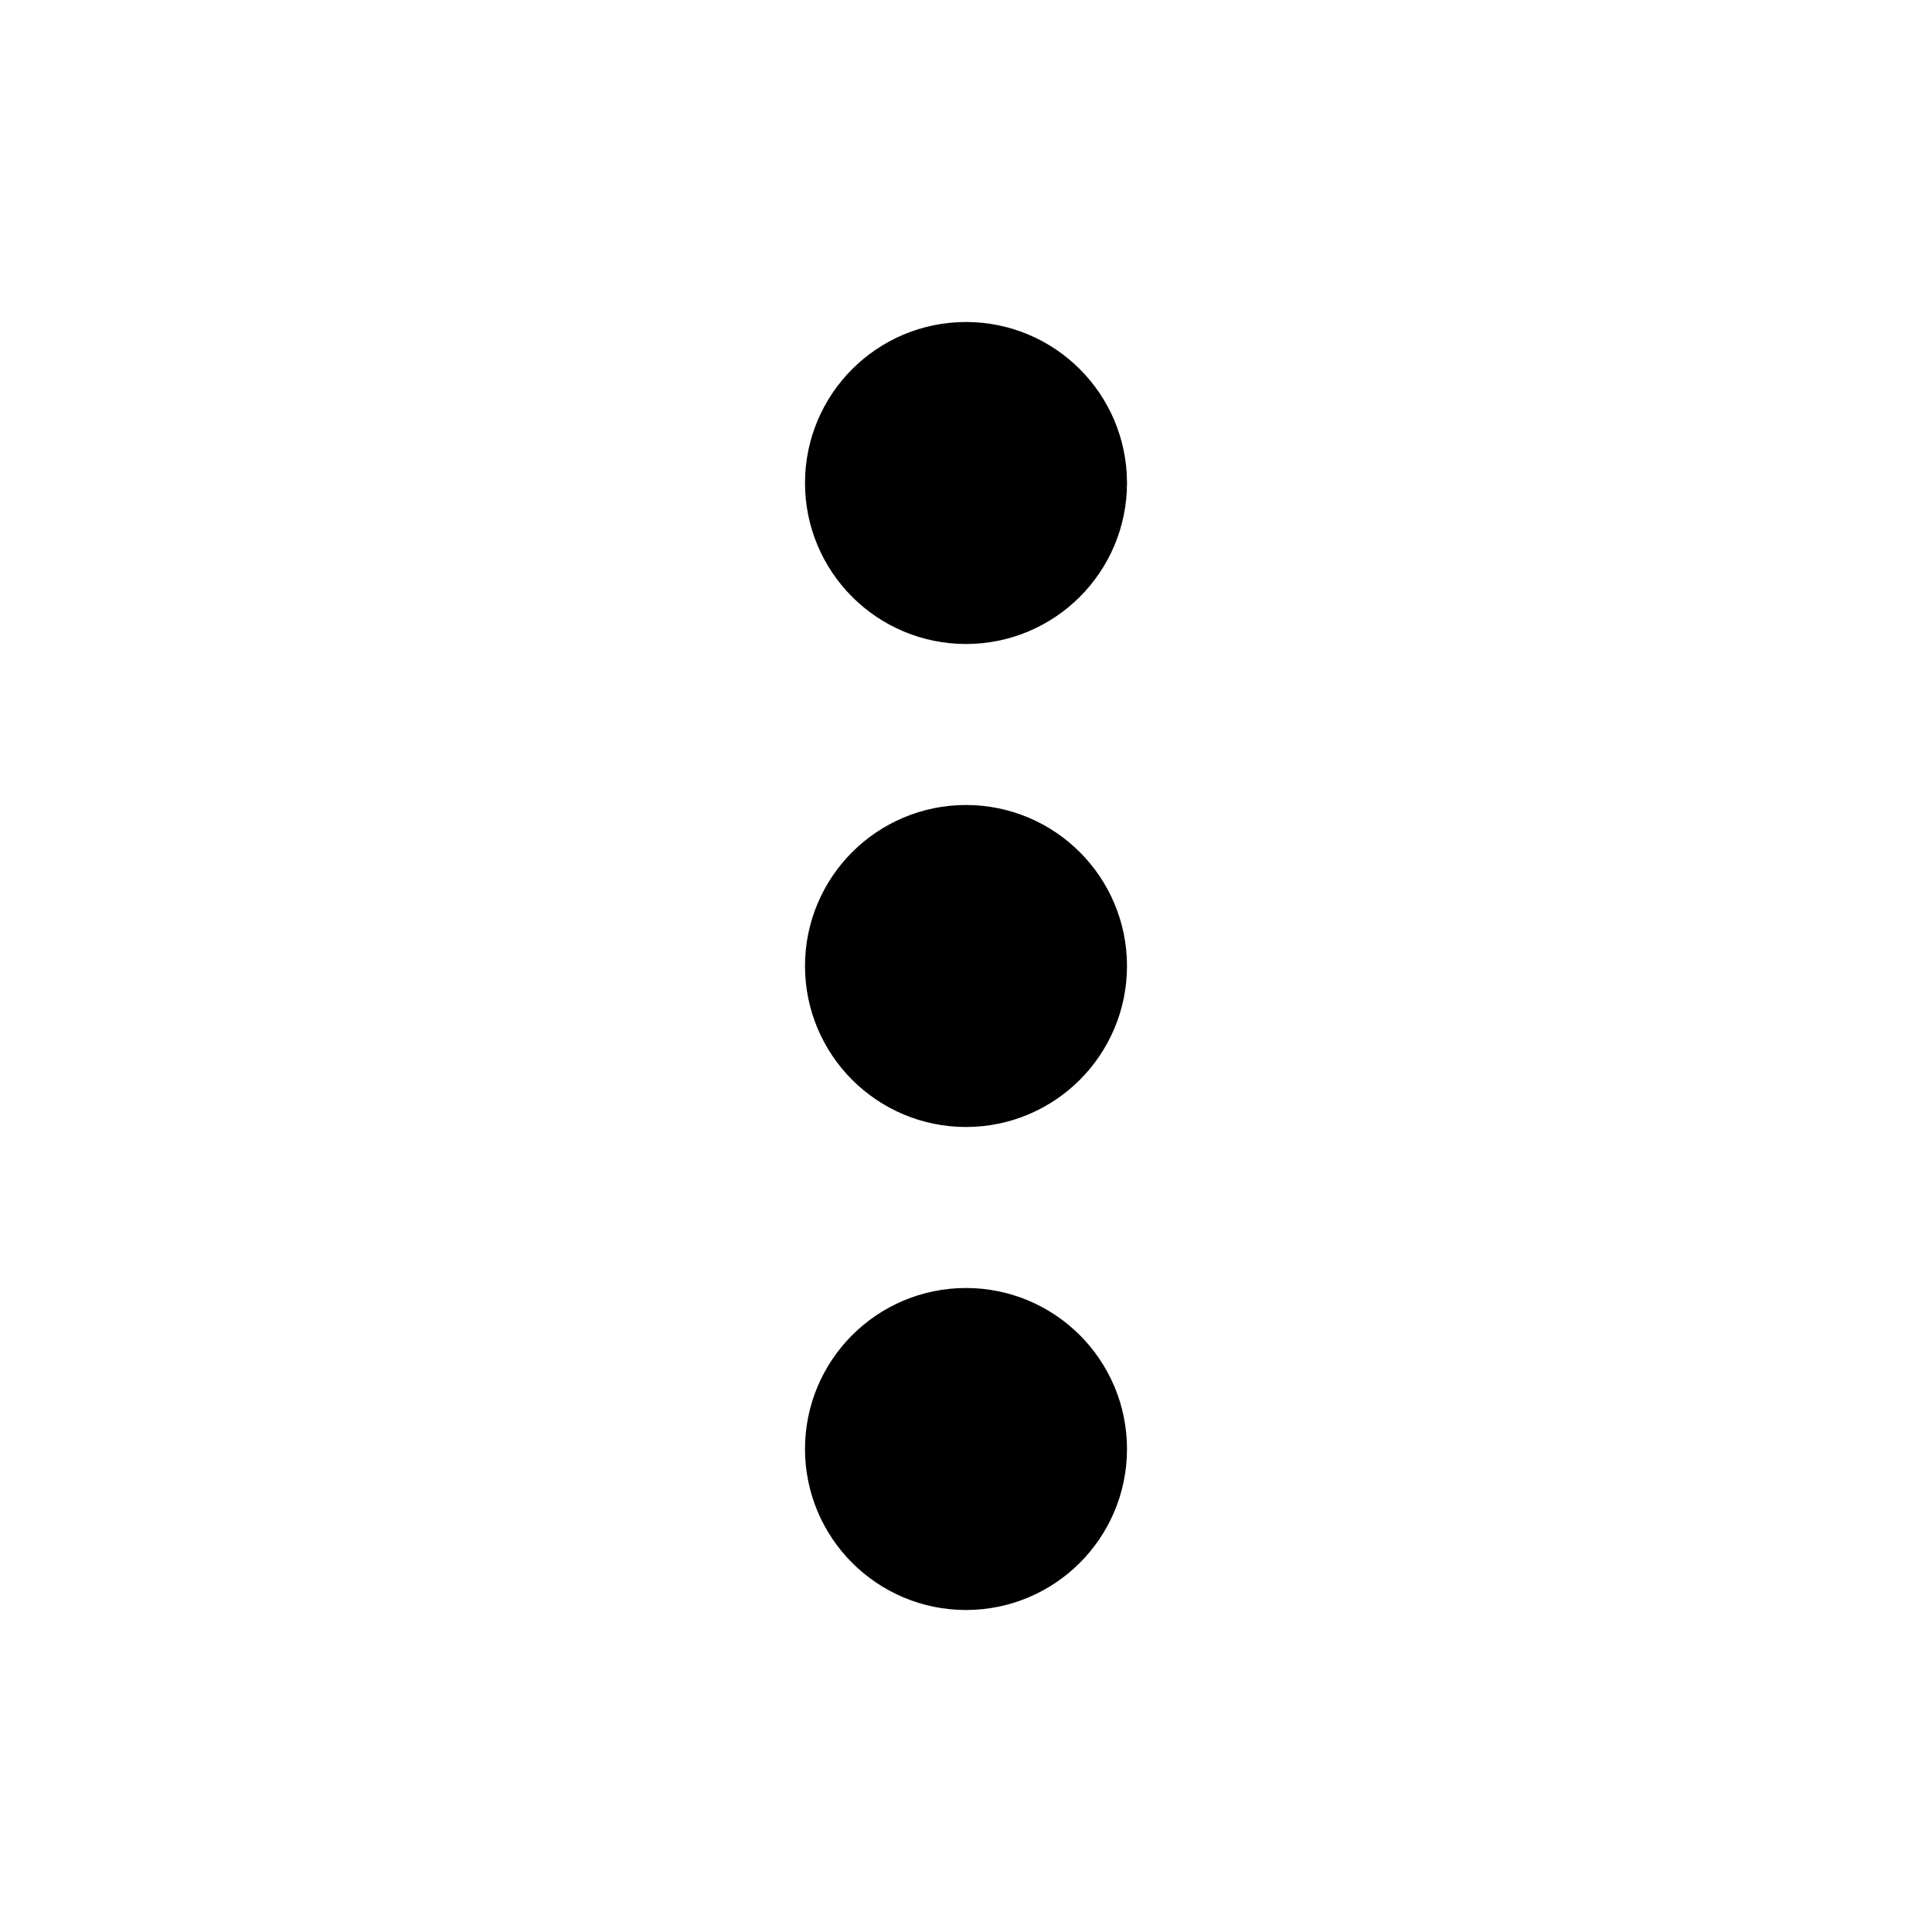
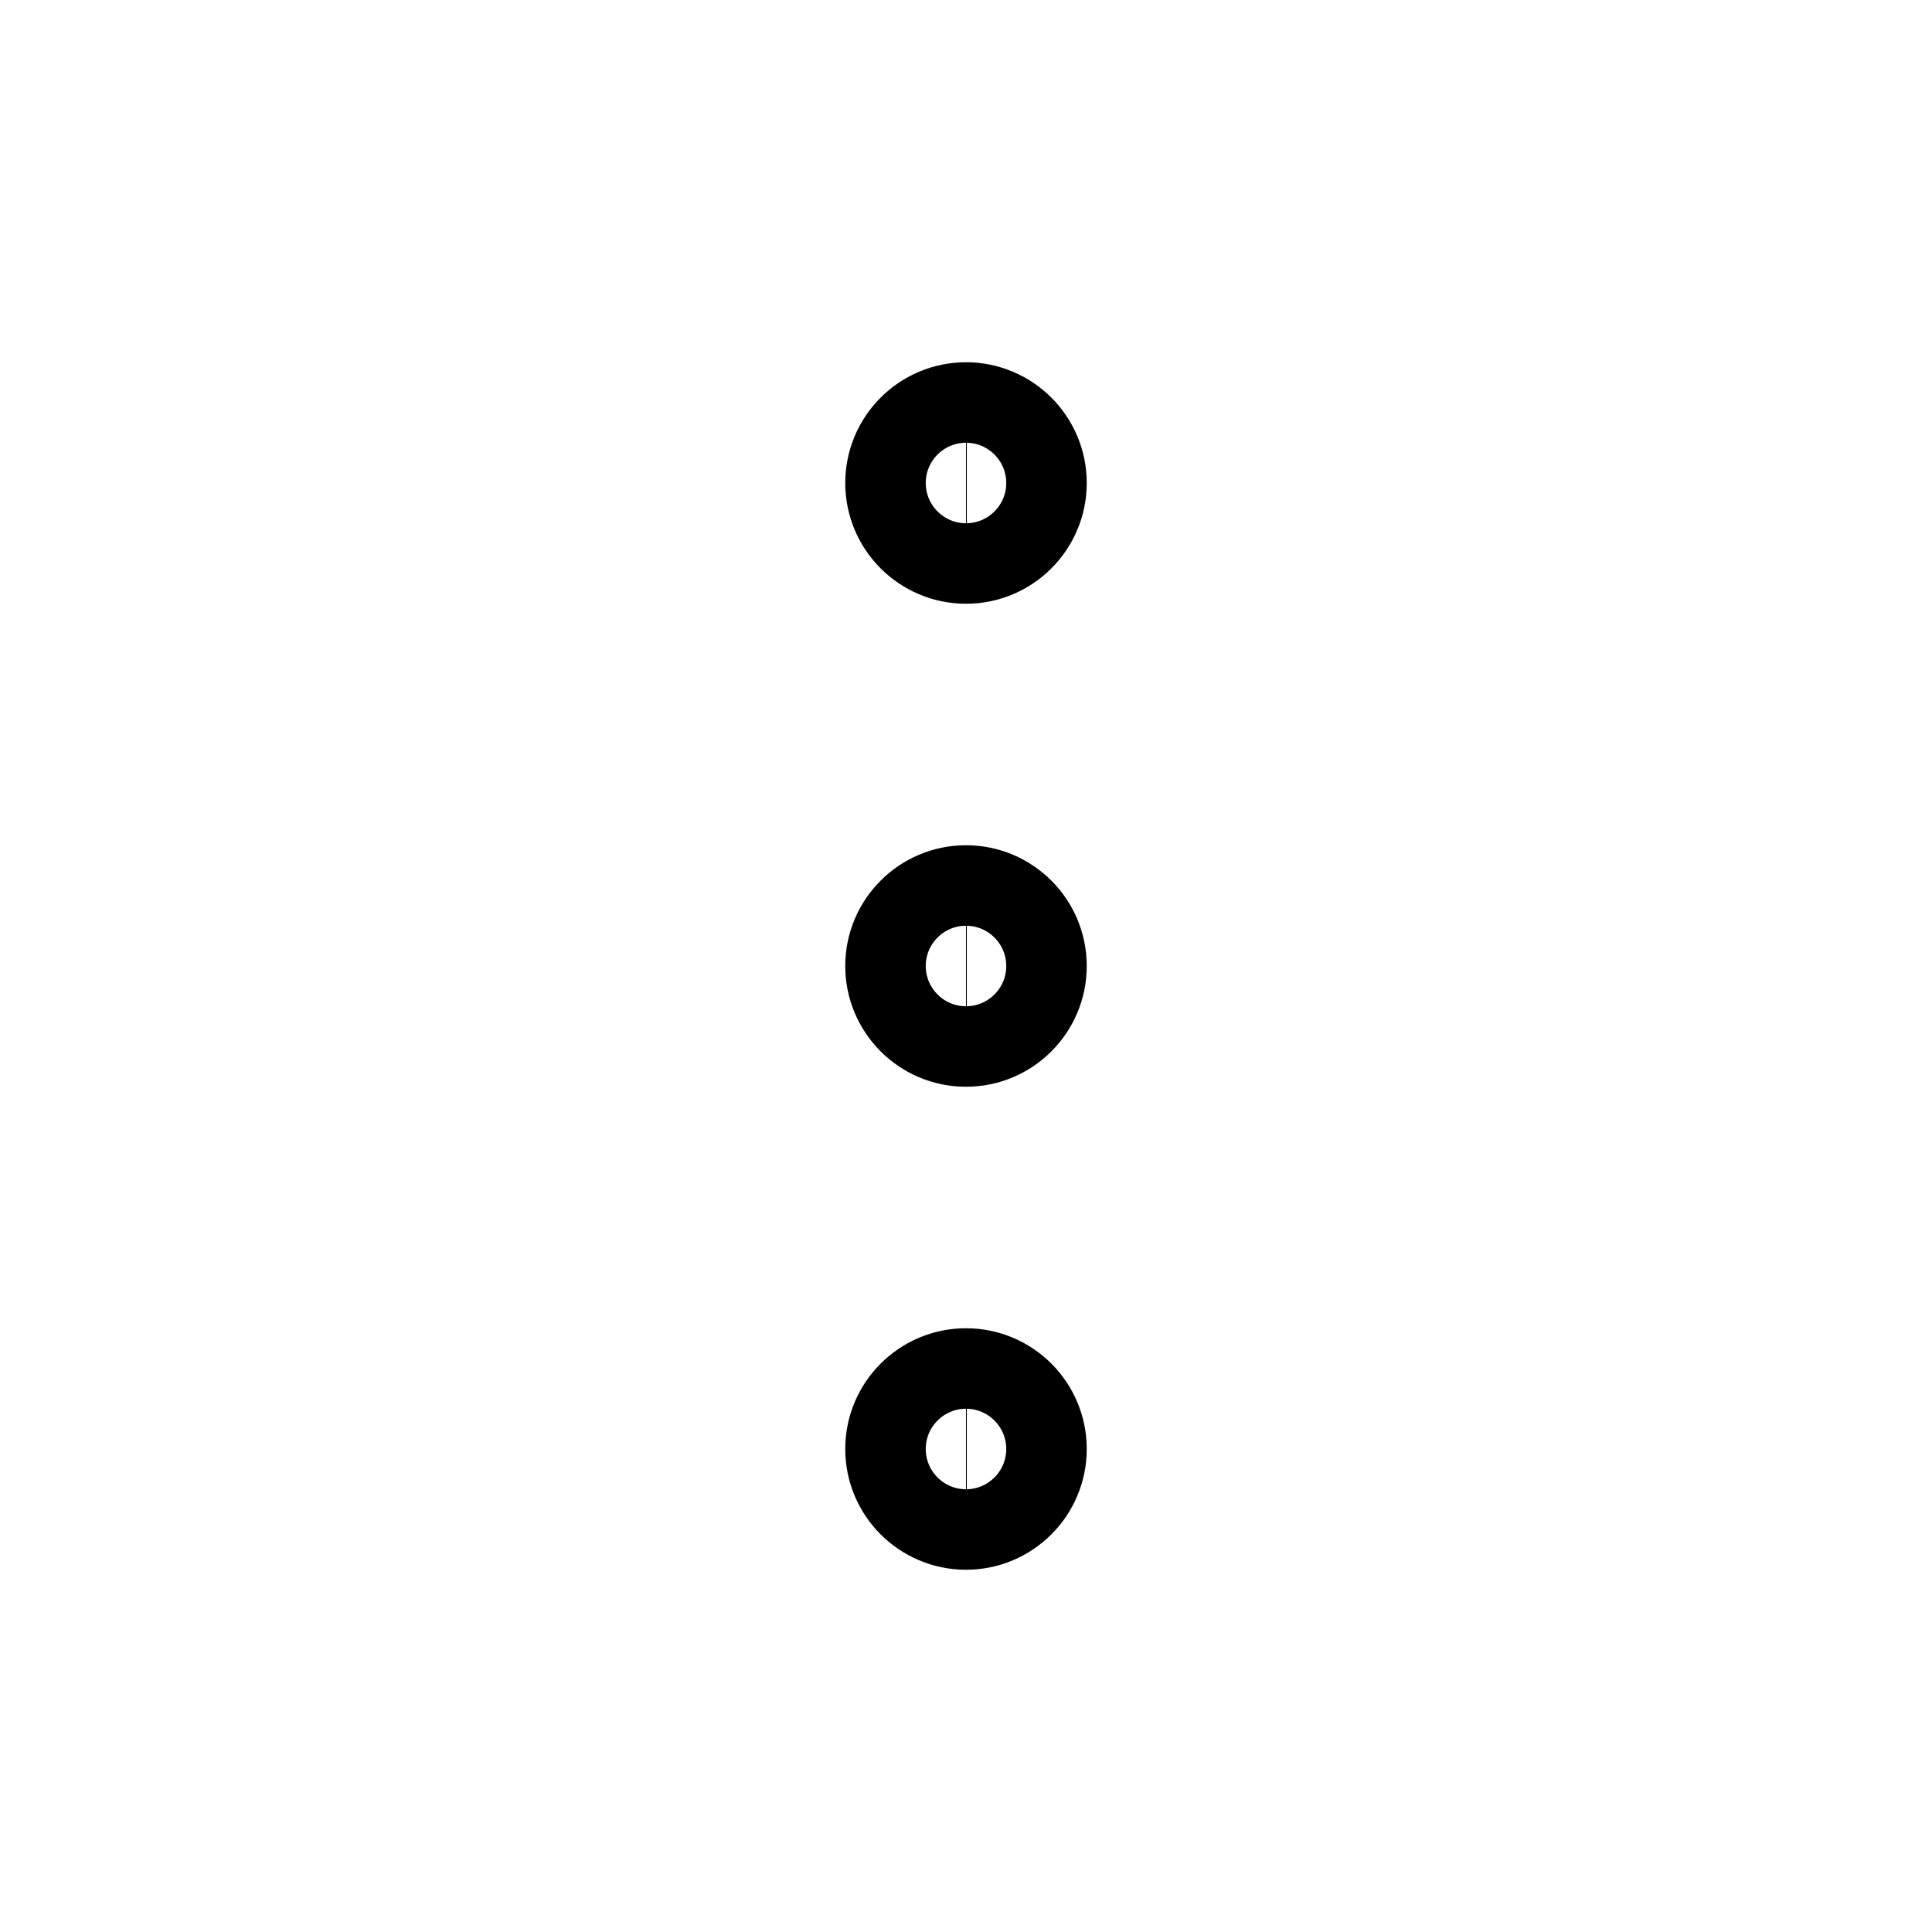
<svg xmlns="http://www.w3.org/2000/svg" width="20px" height="20px" viewBox="0 0 24 24" fill="none">
-   <path d="M12 12H12.01M12 6H12.01M12 18H12.01M13 12C13 12.552 12.552 13 12 13C11.448 13 11 12.552 11 12C11 11.448 11.448 11 12 11C12.552 11 13 11.448 13 12ZM13 18C13 18.552 12.552 19 12 19C11.448 19 11 18.552 11 18C11 17.448 11.448 17 12 17C12.552 17 13 17.448 13 18ZM13 6C13 6.552 12.552 7 12 7C11.448 7 11 6.552 11 6C11 5.448 11.448 5 12 5C12.552 5 13 5.448 13 6Z" stroke="#000" stroke-width="2" stroke-linecap="round" stroke-linejoin="round" />
+   <path d="M12 12H12.01M12 6H12.01M12 18H12.01M13 12C13 12.552 12.552 13 12 13C11.448 13 11 12.552 11 12C11 11.448 11.448 11 12 11C12.552 11 13 11.448 13 12ZM13 18C13 18.552 12.552 19 12 19C11.448 19 11 18.552 11 18C11 17.448 11.448 17 12 17C12.552 17 13 17.448 13 18ZM13 6C13 6.552 12.552 7 12 7C11.448 7 11 6.552 11 6C11 5.448 11.448 5 12 5C12.552 5 13 5.448 13 6Z" stroke="#000" strokeWidth="2" strokeLinecap="round" strokeLinejoin="round" />
</svg>
